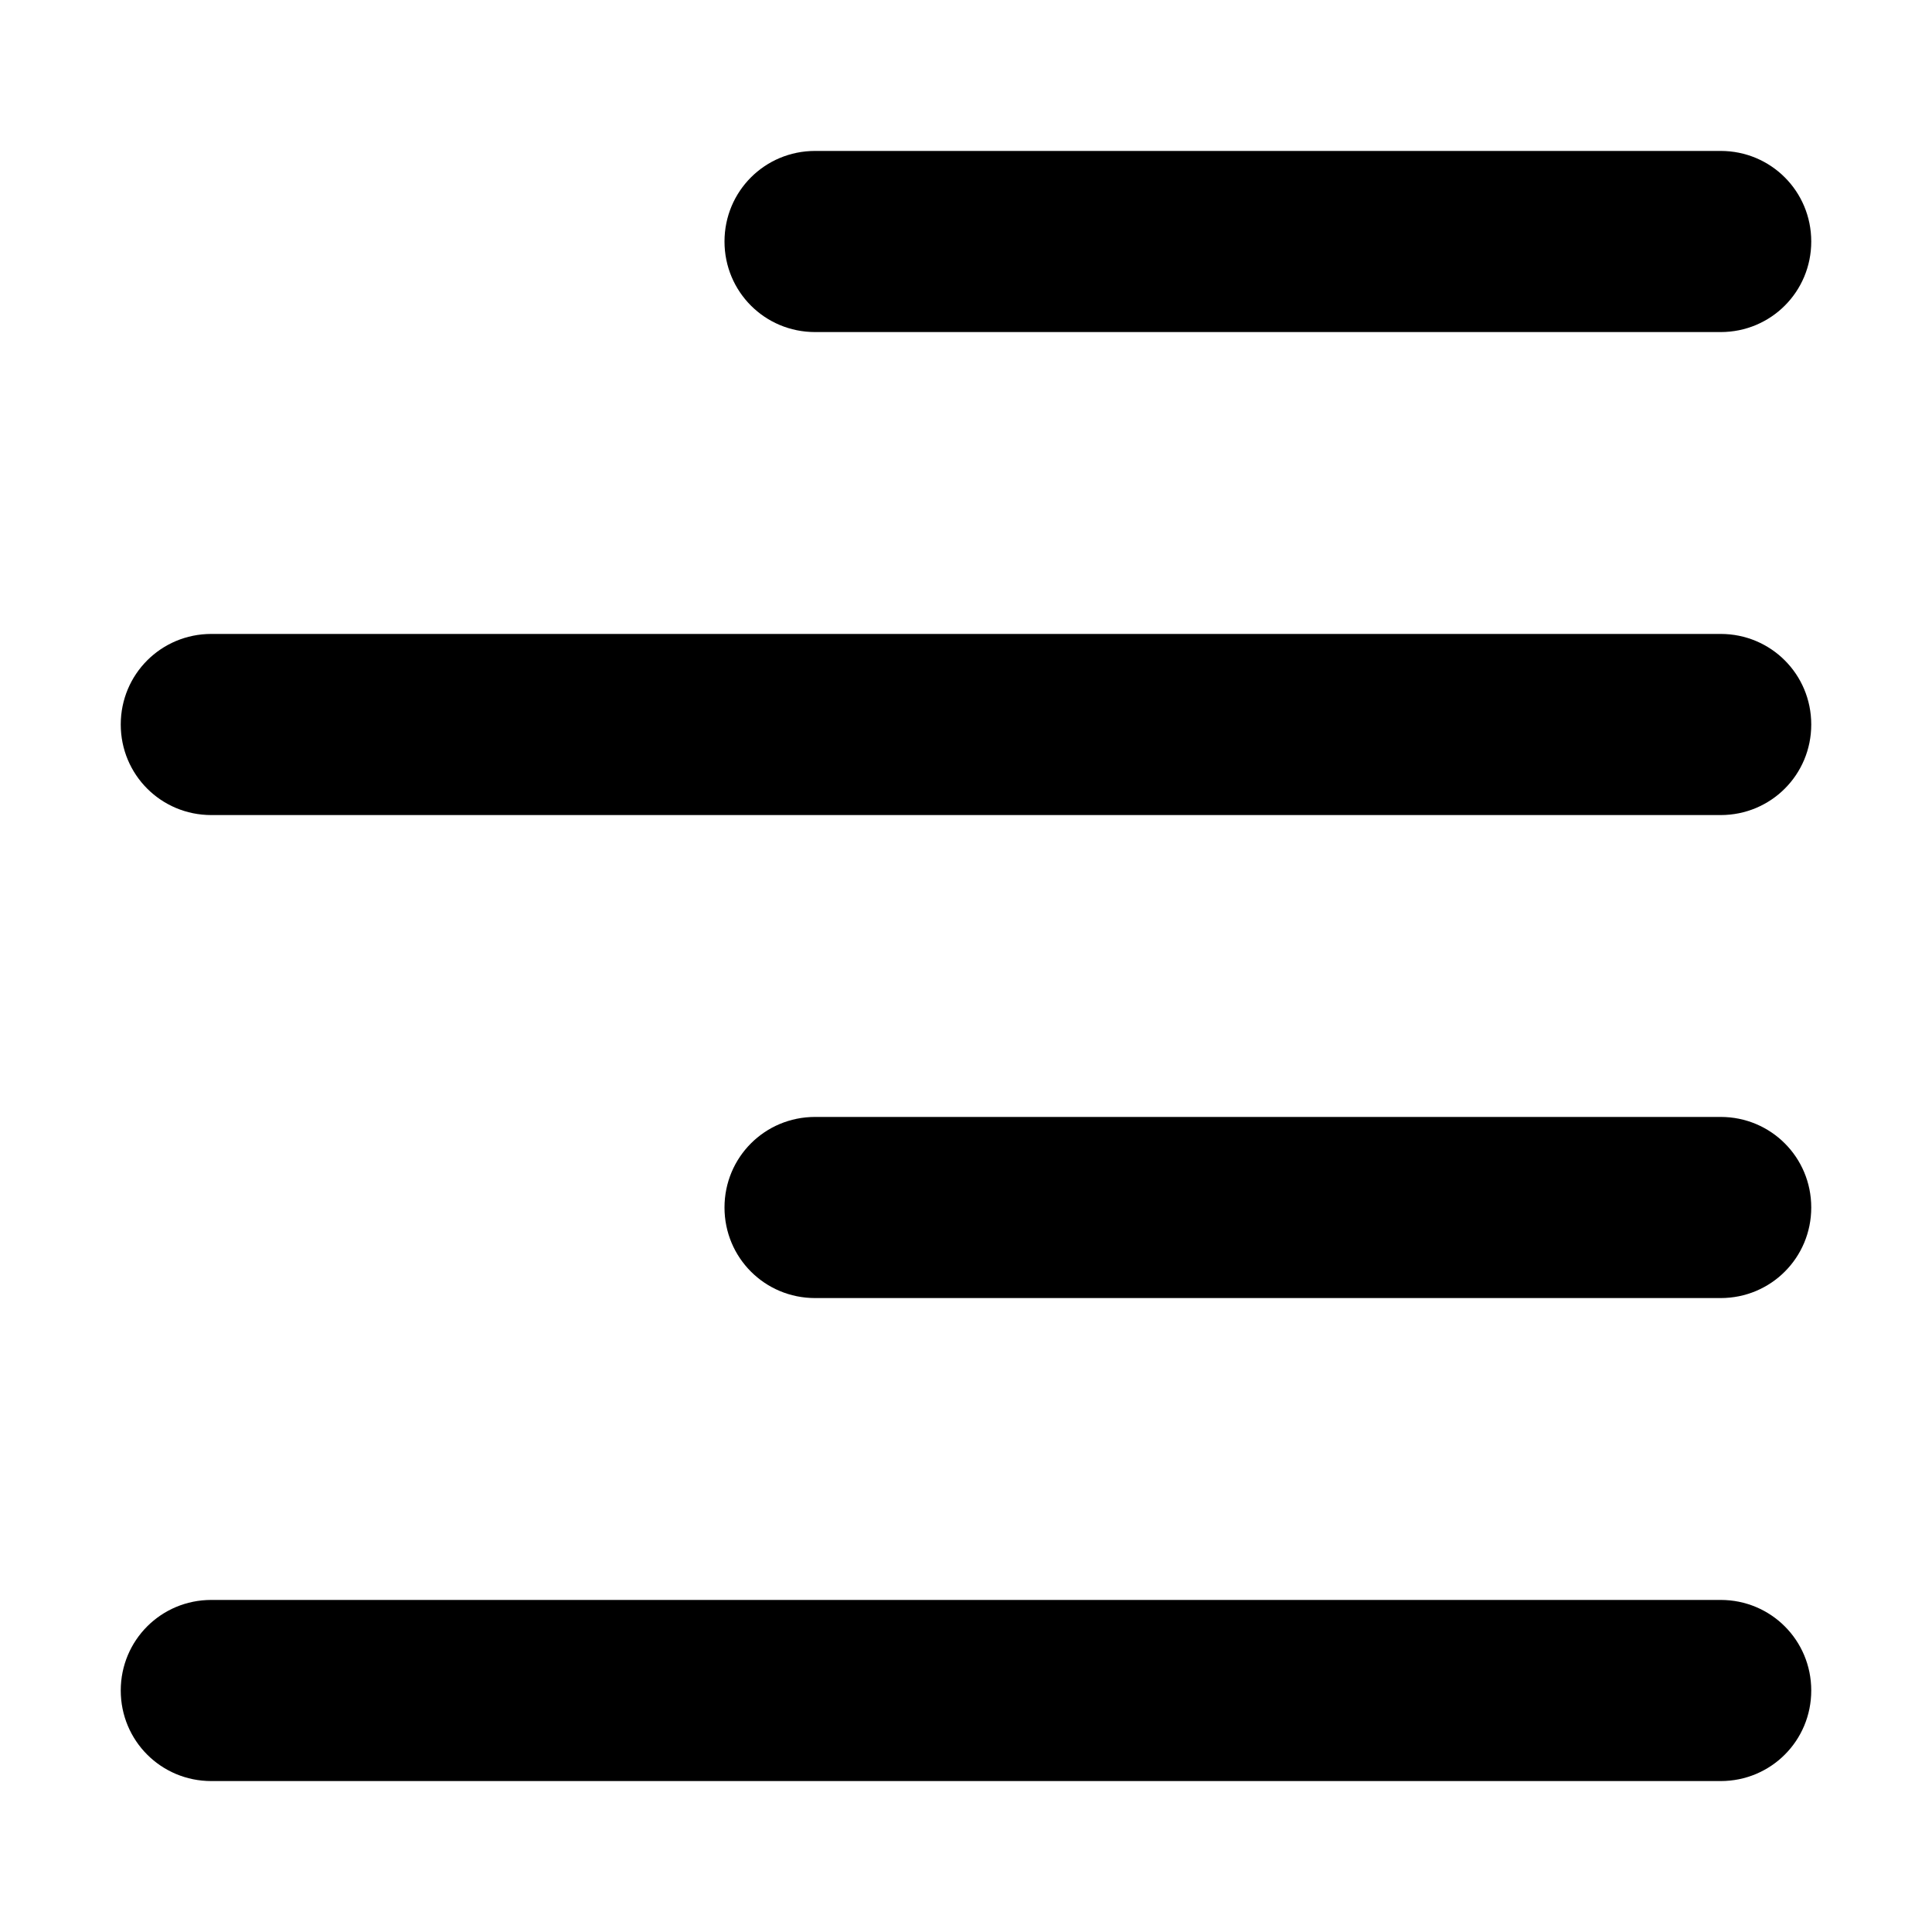
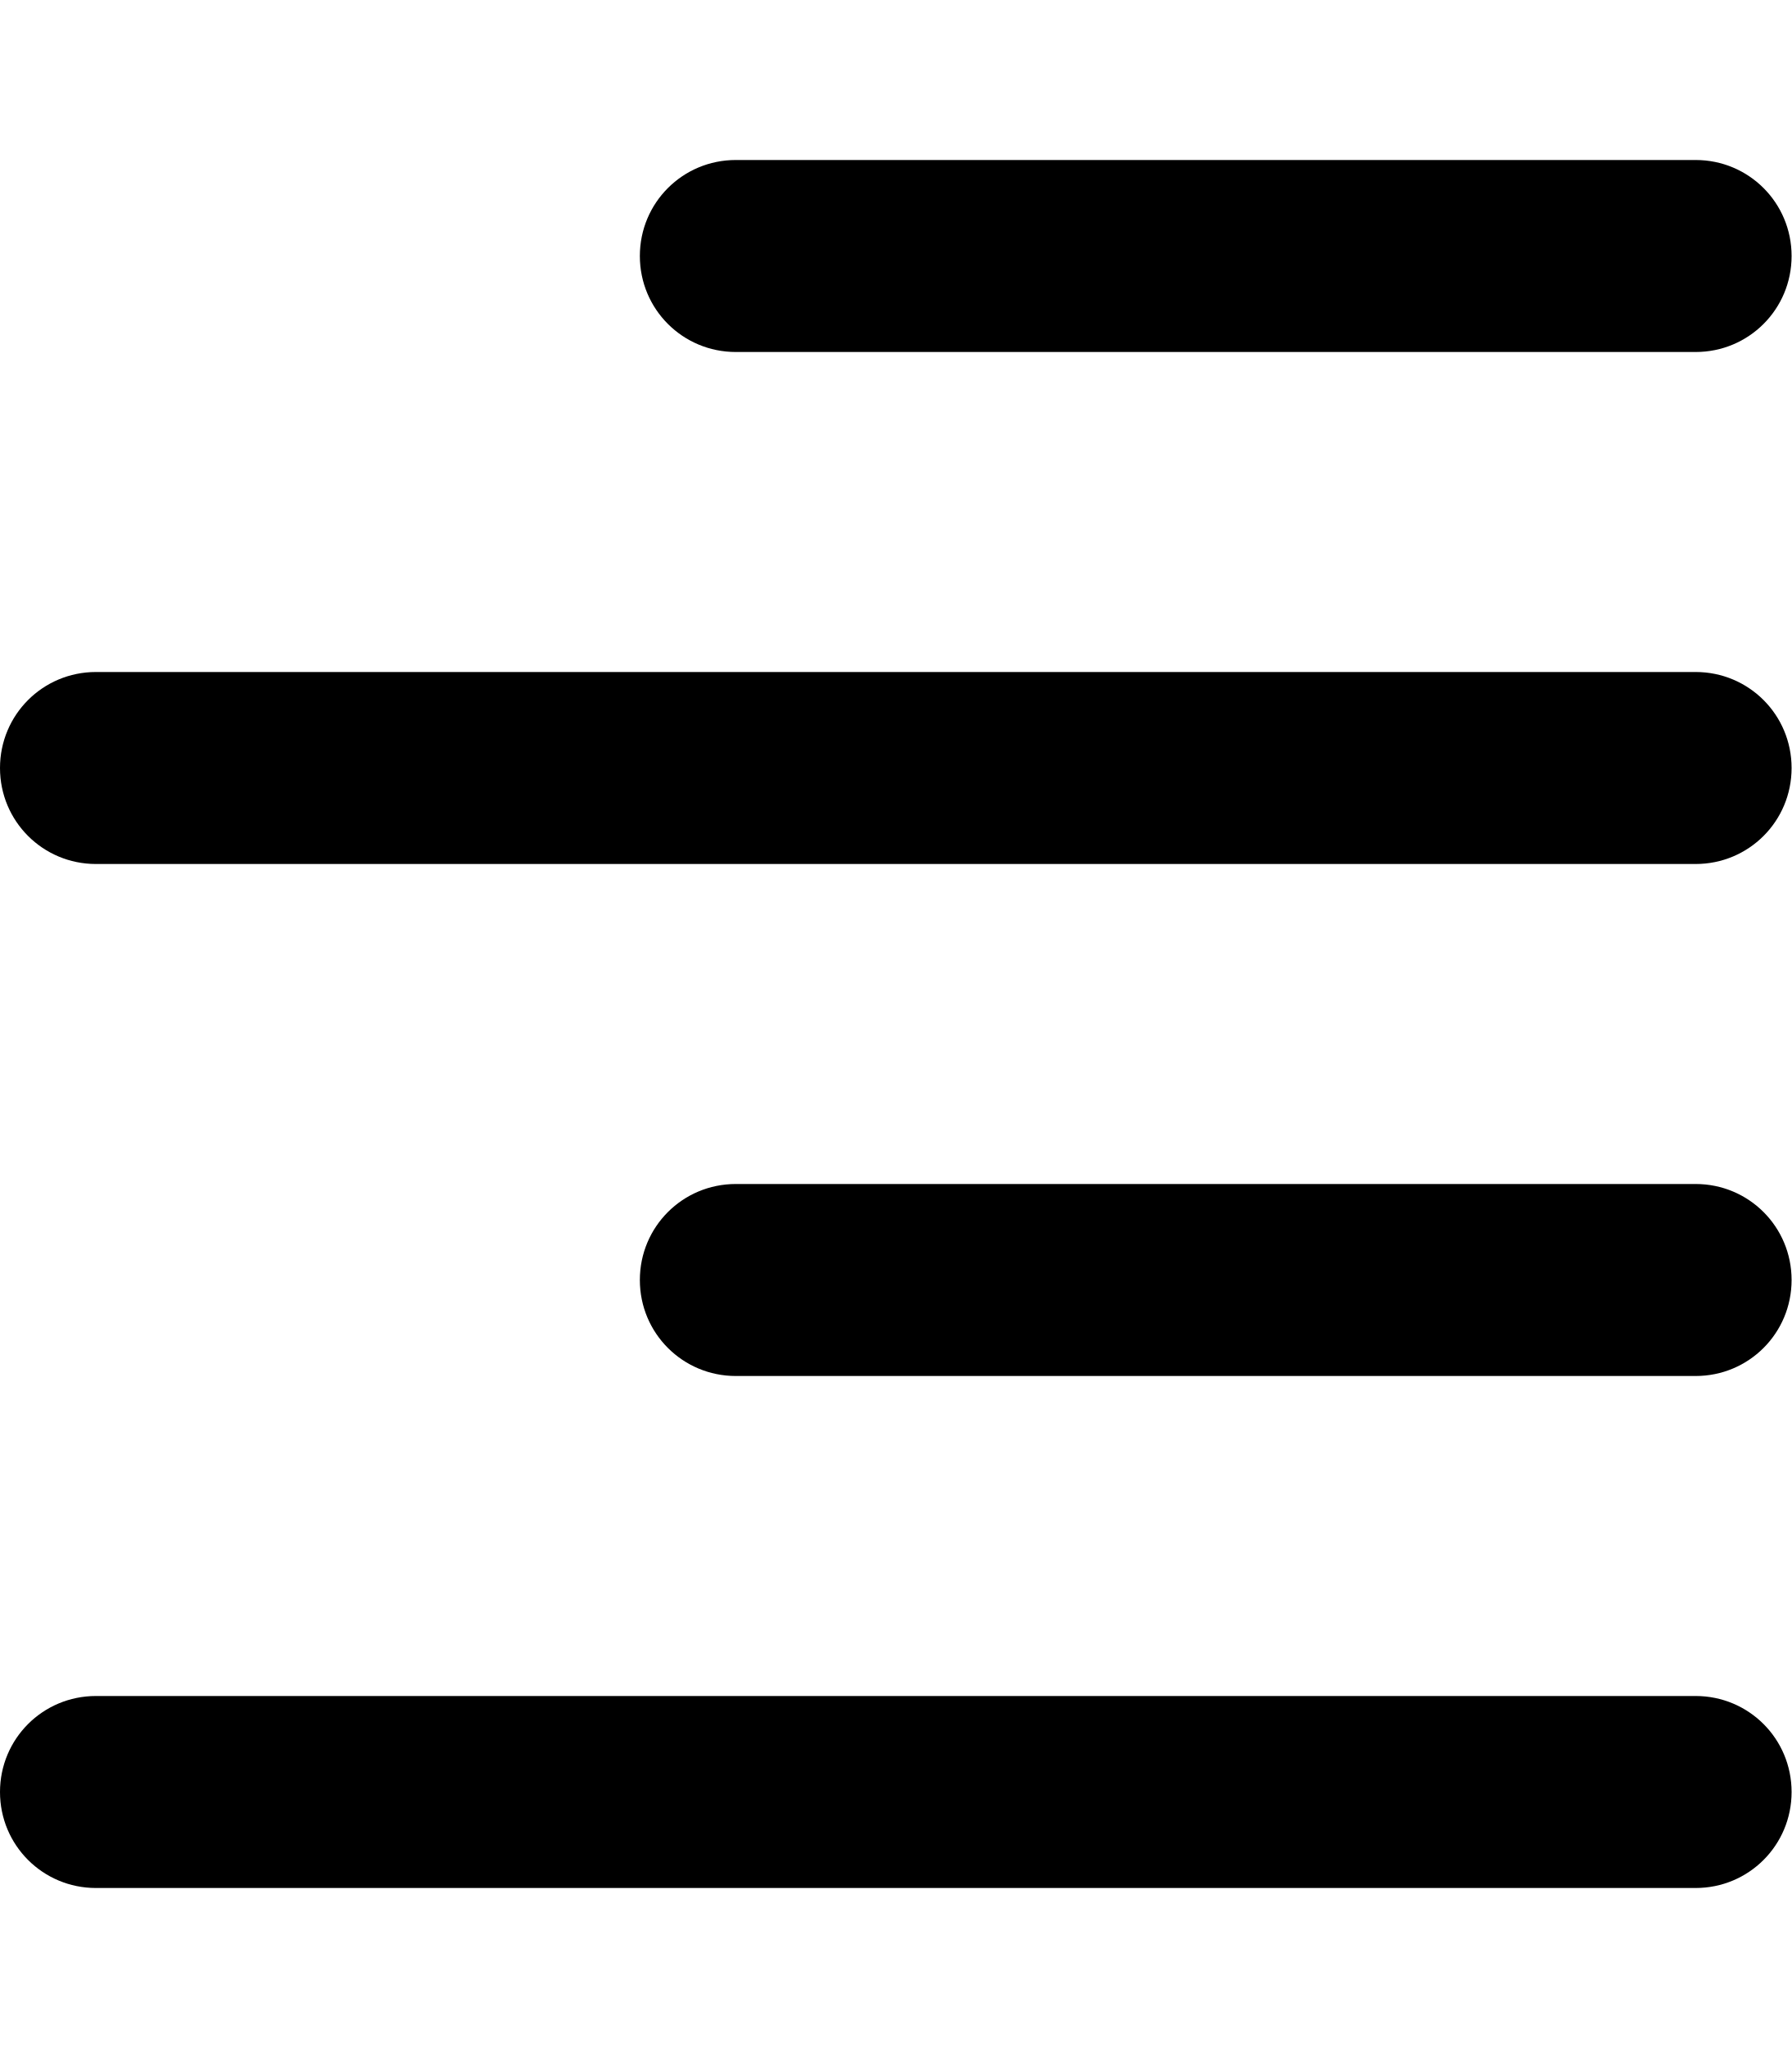
- <svg xmlns="http://www.w3.org/2000/svg" viewBox="0 0 16 16">
-   <path d="M14.25 1.25C14.666 1.25 15 1.584 15 2C15 2.416 14.666 2.75 14.25 2.75H6.75C6.334 2.75 6 2.416 6 2C6 1.584 6.334 1.25 6.75 1.25H14.25ZM14.25 5.25C14.666 5.25 15 5.584 15 6C15 6.416 14.666 6.75 14.25 6.75H1.75C1.334 6.75 1 6.416 1 6C1 5.584 1.334 5.25 1.75 5.25H14.25ZM15 10C15 10.416 14.666 10.75 14.25 10.75H6.75C6.334 10.75 6 10.416 6 10C6 9.584 6.334 9.25 6.75 9.25H14.25C14.666 9.25 15 9.584 15 10ZM14.25 13.25C14.666 13.25 15 13.584 15 14C15 14.416 14.666 14.75 14.25 14.75H1.75C1.334 14.75 1 14.416 1 14C1 13.584 1.334 13.25 1.75 13.25H14.25Z" />
+ <svg xmlns="http://www.w3.org/2000/svg" viewBox="0 0 448 512">
+   <path d="M424 40c13.3 0 24 10.7 24 24s-10.7 24-24 24H184c-13.3 0-24-10.7-24-24s10.7-24 24-24H424zm0 128c13.3 0 24 10.7 24 24s-10.7 24-24 24H24c-13.3 0-24-10.7-24-24s10.7-24 24-24H424zm24 152c0 13.3-10.7 24-24 24H184c-13.3 0-24-10.7-24-24s10.7-24 24-24H424c13.3 0 24 10.7 24 24zM424 424c13.3 0 24 10.7 24 24s-10.7 24-24 24H24c-13.3 0-24-10.7-24-24s10.7-24 24-24H424z" />
</svg>
